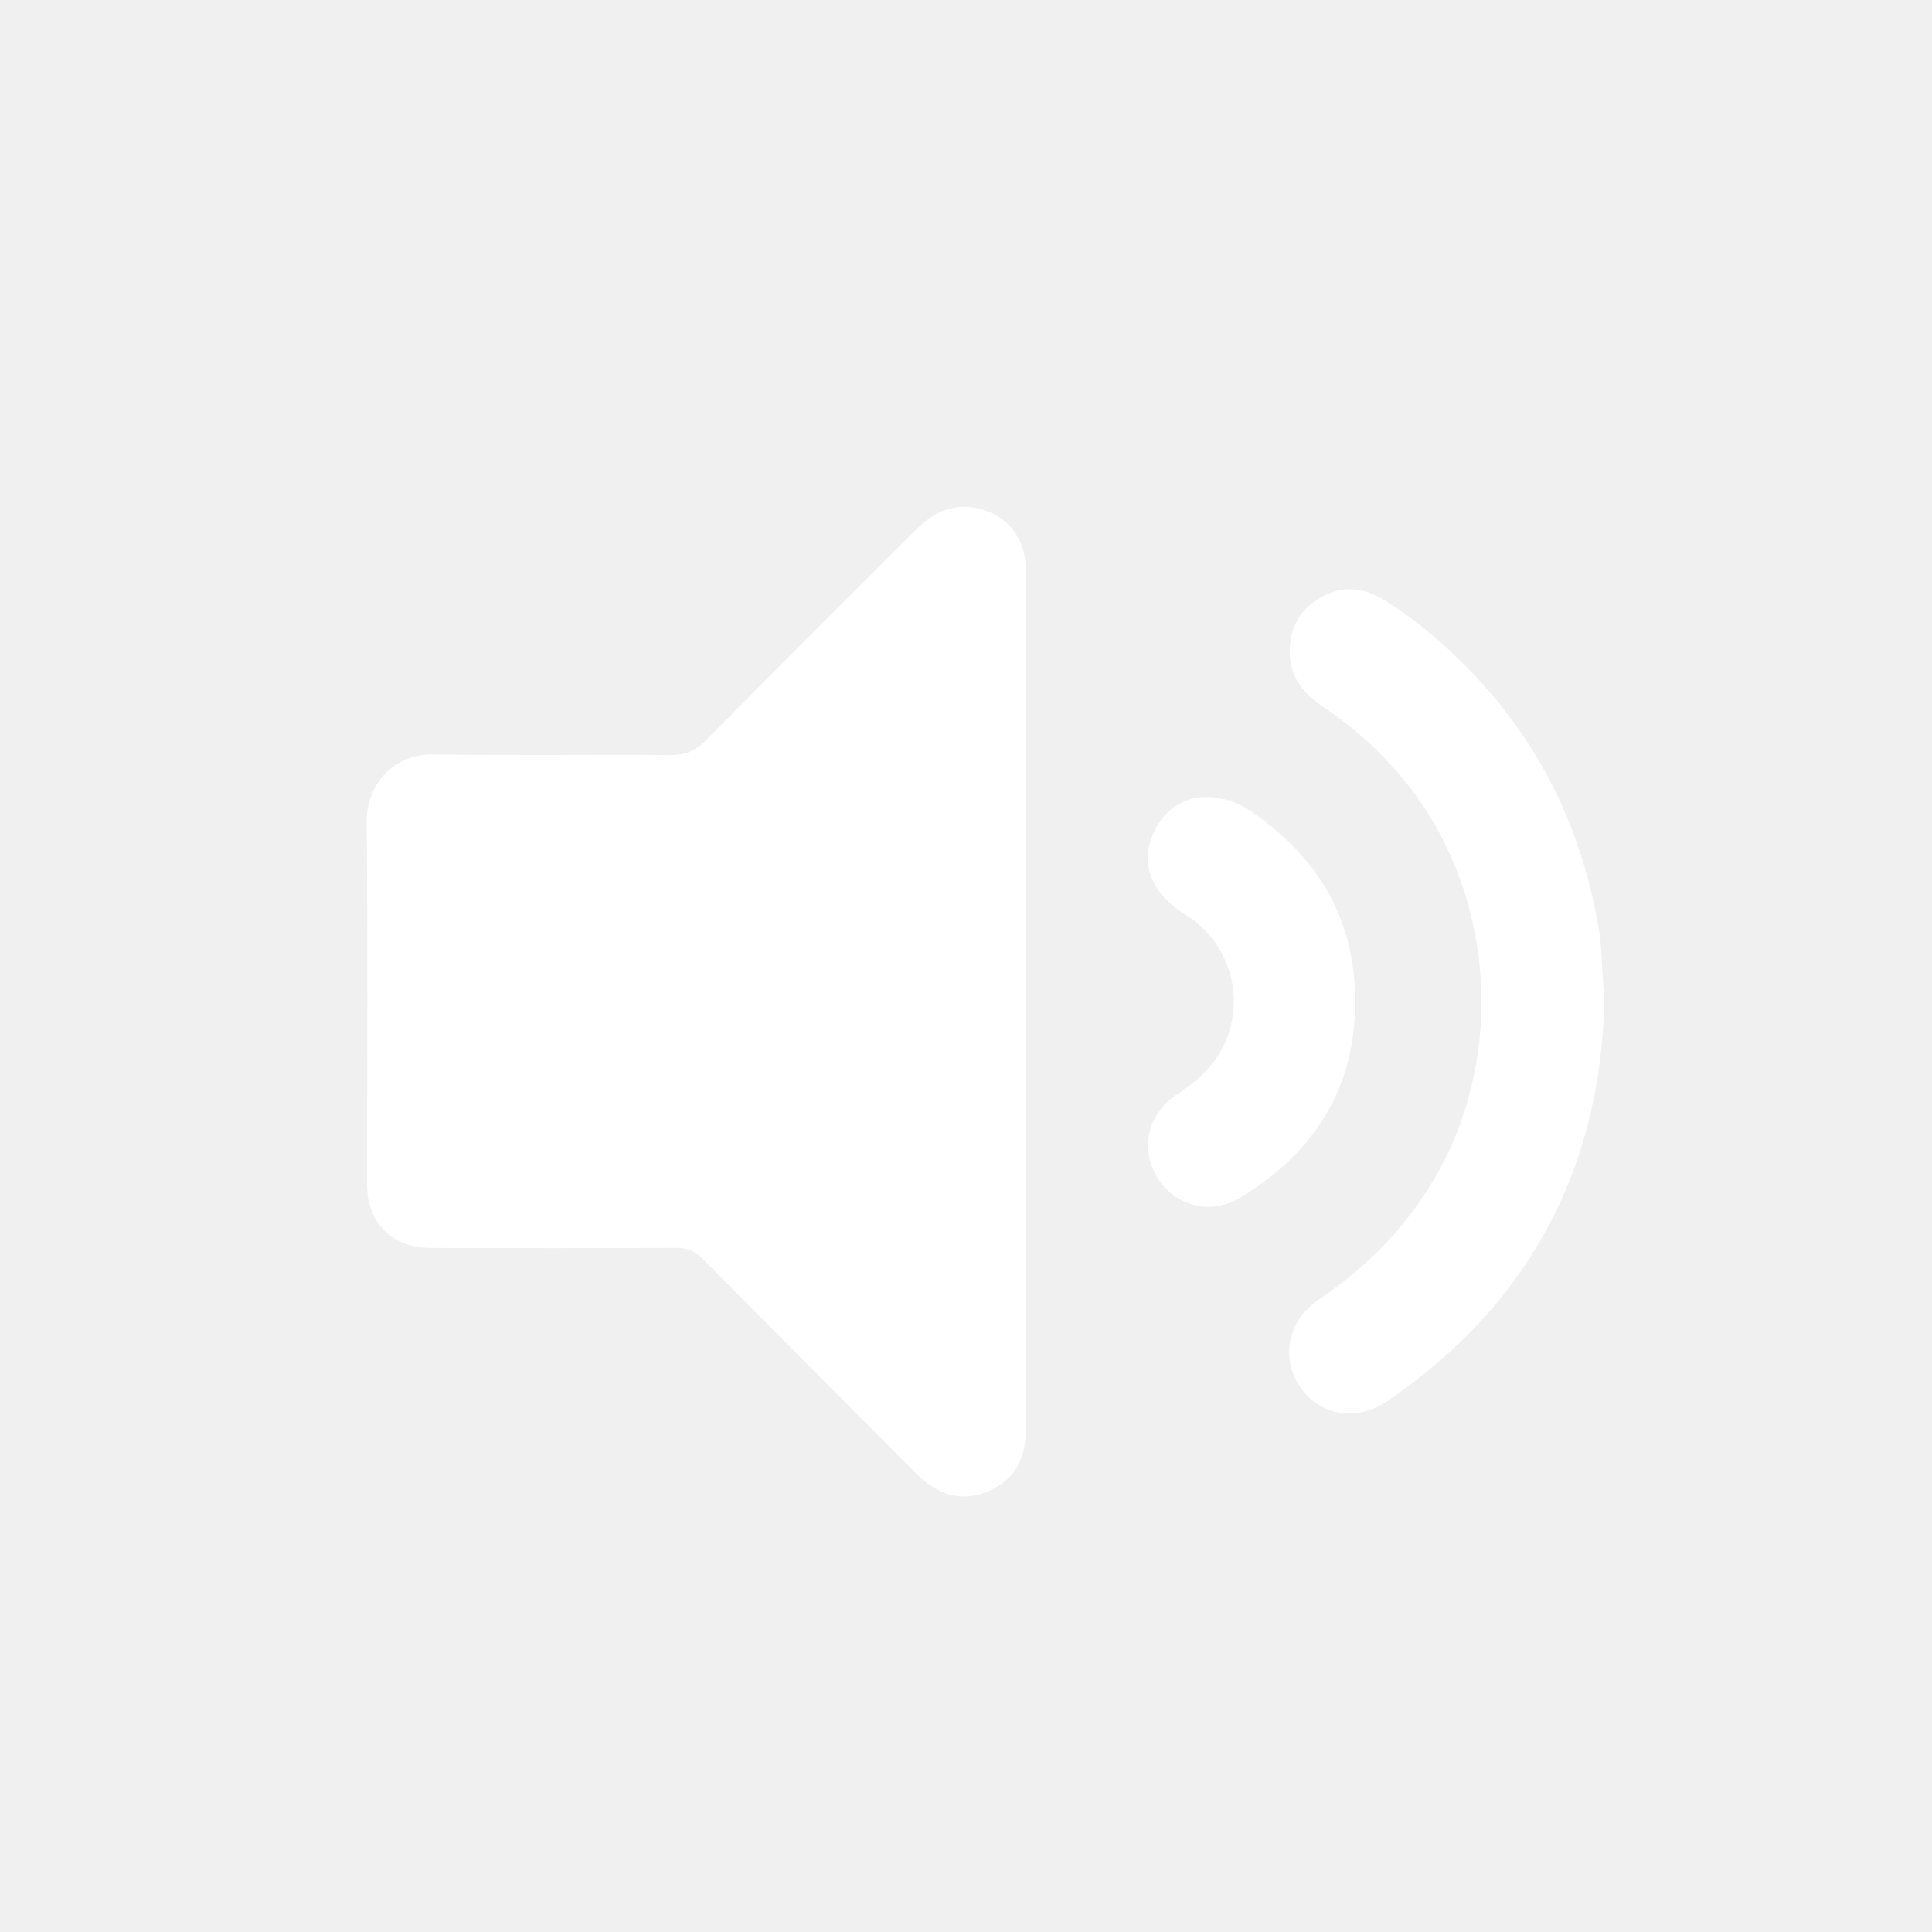
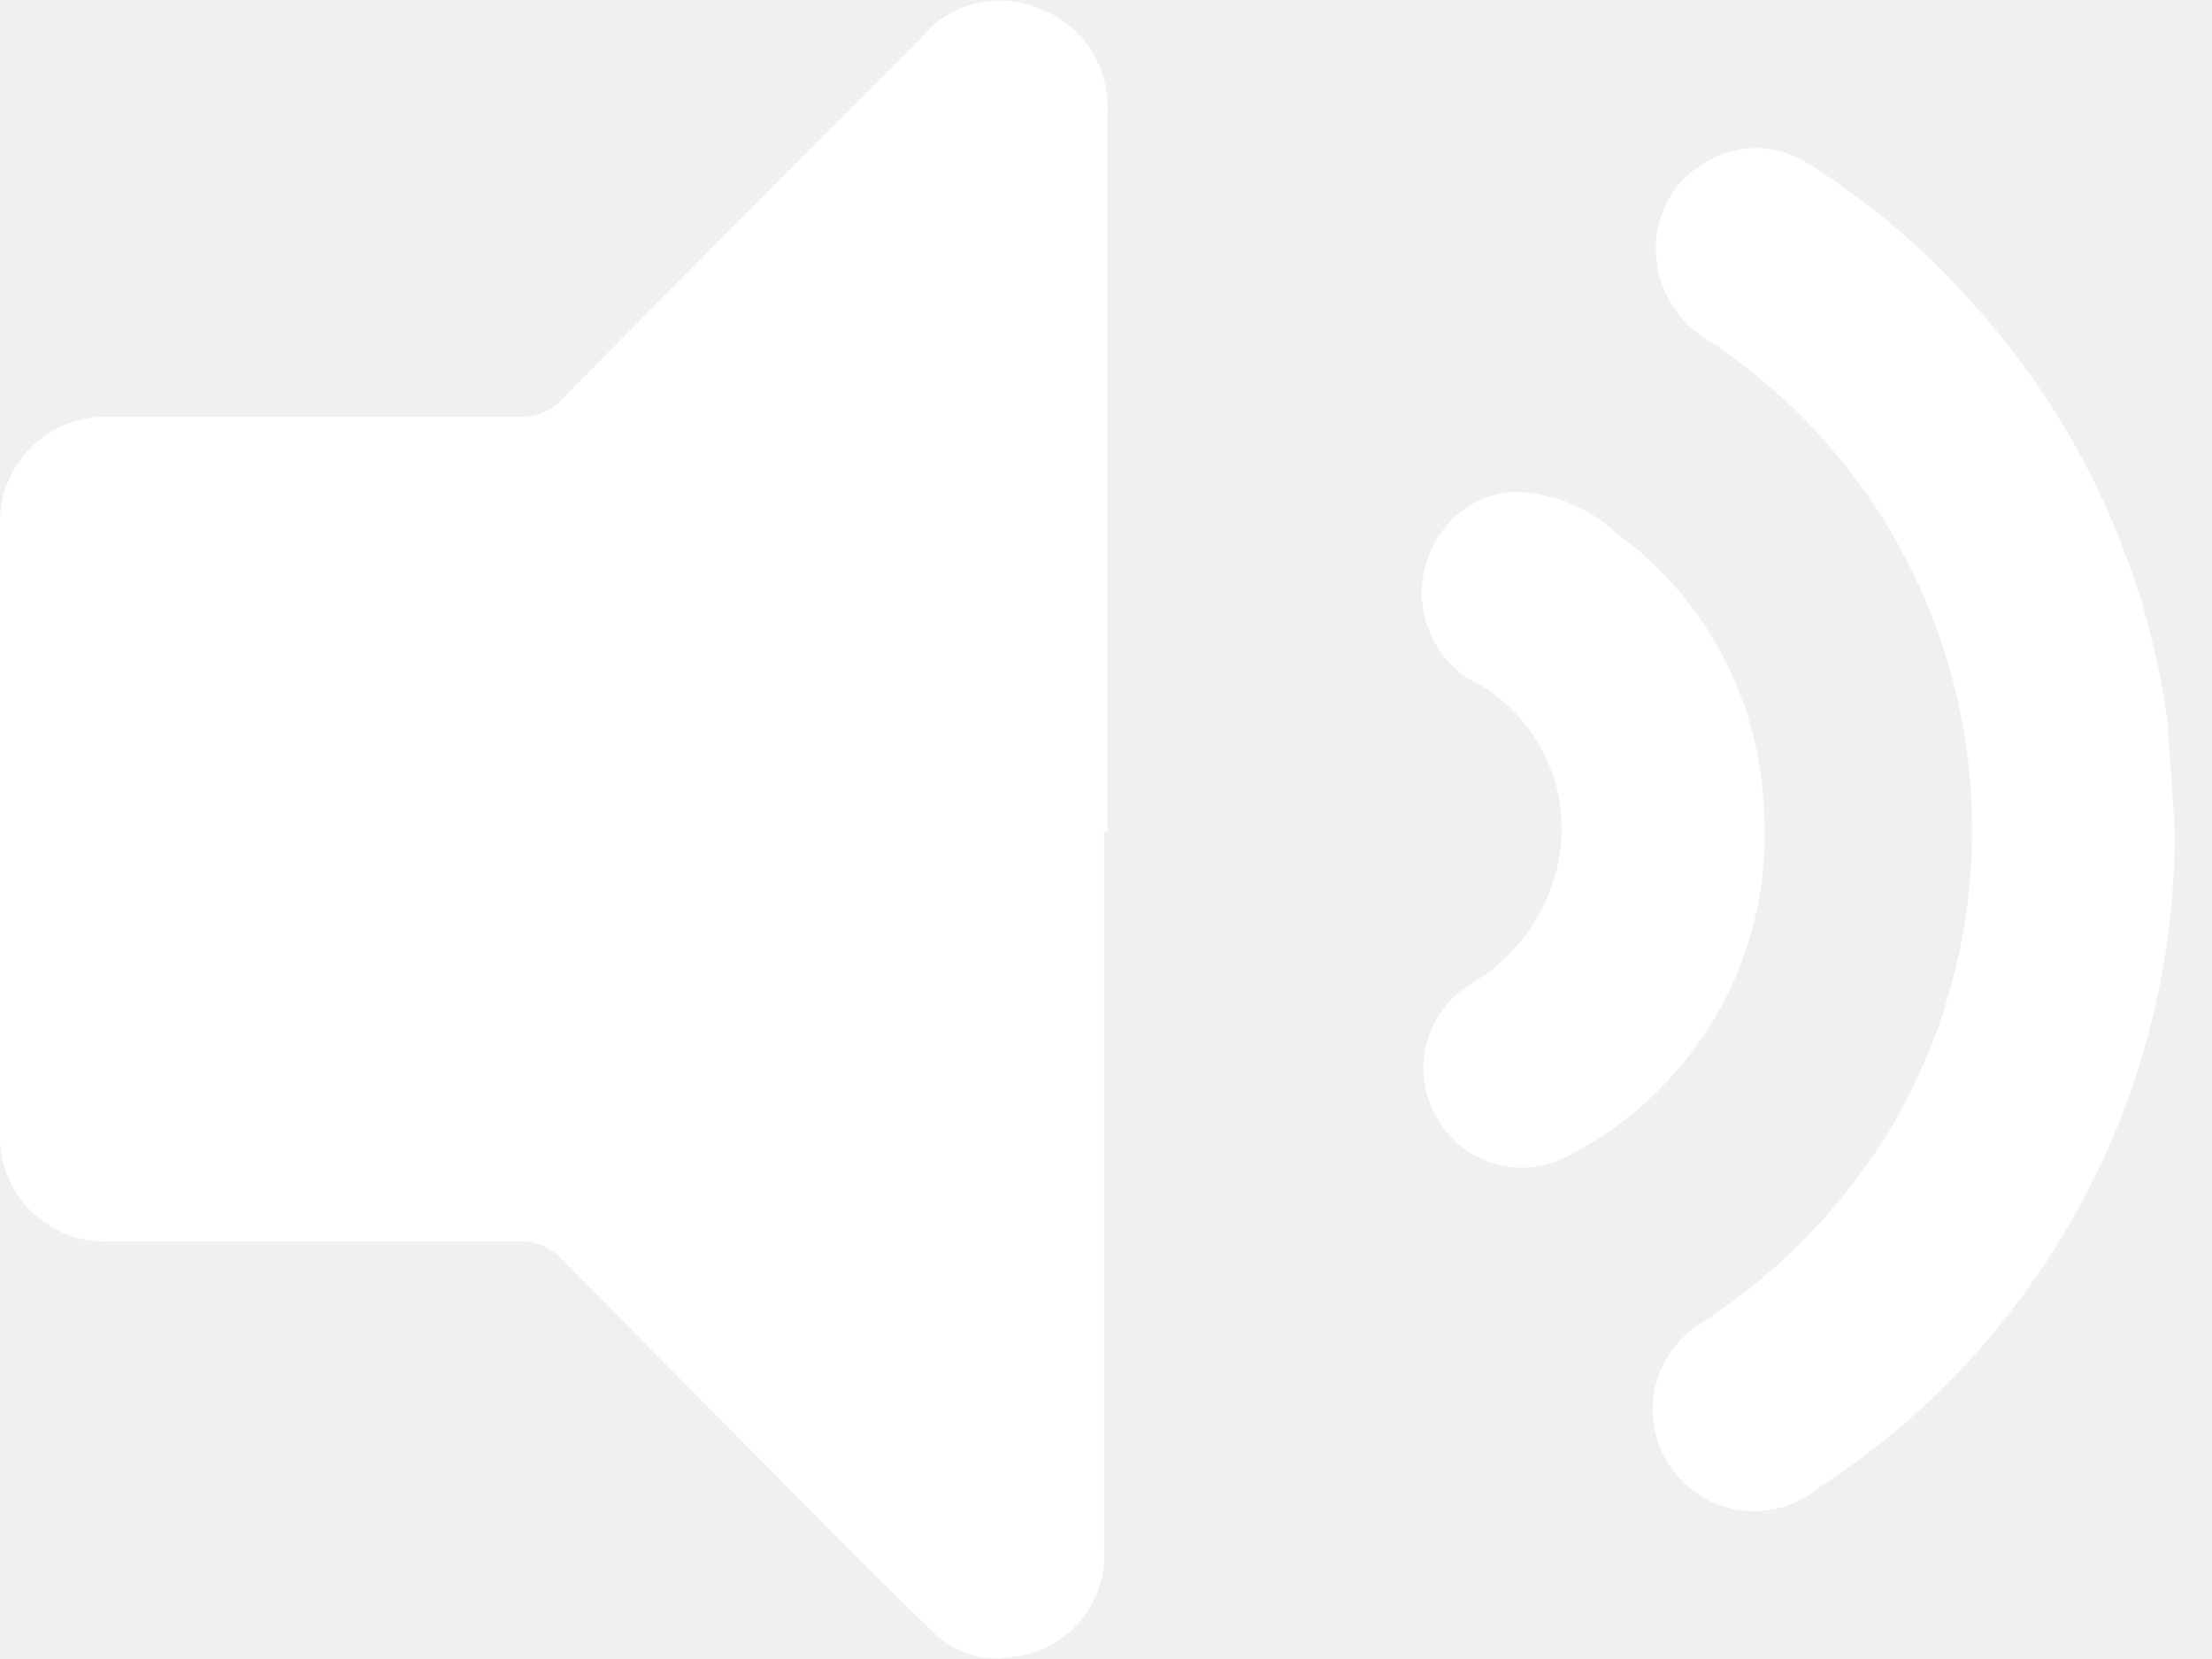
- <svg xmlns="http://www.w3.org/2000/svg" version="1.1" id="圖層_1" x="0px" y="0px" viewBox="0 0 800 800" style="enable-background:new 0 0 800 800;" xml:space="preserve">
-   <style type="text/css">
- 	.st0{fill:#FFFFFF;}
- </style>
-   <g>
-     <path class="st0" d="M424.77,414.84c0,58.83-0.07,117.65,0.06,176.48c0.03,12.01-4.24,21.27-15.49,26.12   c-11.56,4.99-21.41,1.28-29.92-7.27c-29.51-29.64-59.08-59.21-88.5-88.95c-3.2-3.24-6.44-4.52-10.96-4.5   c-33.82,0.16-67.65,0.14-101.47,0.04c-13.38-0.04-22.49-6.75-25.65-18.72c-0.71-2.69-0.81-5.6-0.81-8.41   c-0.03-49.83,0.28-99.66-0.18-149.48c-0.13-14.61,10.46-28.04,27.81-27.76c32.65,0.53,65.31,0.04,97.97,0.27   c5.92,0.04,10.19-1.55,14.45-5.87c28.78-29.18,57.87-58.07,86.83-87.08c6.8-6.82,14.48-11.23,24.53-9.49   c12.82,2.23,21.16,11.9,21.3,25.14c0.18,16.33,0.05,32.66,0.05,48.99c0,43.5,0,86.99,0,130.49   C424.78,414.84,424.78,414.84,424.77,414.84z" />
-     <path class="st0" d="M664.32,415.21c-1.9,69.87-31.62,124.99-89.58,164.81c-12.76,8.77-27.85,6.39-36.18-5.43   c-8.39-11.91-5.5-27.68,7.37-36.35c19.08-12.86,34.93-28.63,46.92-48.35c30.44-50.06,26.8-117.27-8.92-163.65   c-10.17-13.2-22.24-24.27-36.03-33.55c-7.95-5.35-13.68-12.02-13.86-22.32c-0.18-10.35,4.25-18.1,13.05-23.07   c8.72-4.92,17.5-4.15,26.03,1.14c14.41,8.94,27.03,19.97,38.54,32.35c28.47,30.61,44.85,66.92,51,108.06   c0.1,0.66,0.13,1.33,0.17,1.99C663.33,398.8,663.81,406.77,664.32,415.21z" />
-     <path class="st0" d="M498.04,330c12.34-0.2,19.21,5.15,25.9,10.28c22.3,17.12,35.41,39.57,37.01,67.92   c2.19,39.05-14.68,68.12-47.83,87.94c-12.12,7.25-26.85,3.09-33.96-8.72c-7.29-12.1-3.85-26.49,8.39-34.41   c10.39-6.72,18.61-15.07,21.89-27.43c4.85-18.25-2.74-37.14-18.92-47.1c-14.21-8.74-18.82-21.58-12.4-34.59   C482.82,334.34,490.99,330.48,498.04,330z" />
-   </g>
+ <svg xmlns="http://www.w3.org/2000/svg" id="圖層_1" data-name="圖層 1" viewBox="0 0 32.7 24.52">
+   <defs>
+     <style>.cls-1{fill:#fff;}</style>
+   </defs>
+   <path class="cls-1" d="M32.15,12.29A11.55,11.55,0,0,1,26.88,22a1.5,1.5,0,1,1-1.7-2.46,9,9,0,0,0,2.76-2.84,8.69,8.69,0,0,0-.52-9.64,8.82,8.82,0,0,0-2.12-2,1.58,1.58,0,0,1-.82-1.32,1.44,1.44,0,0,1,.77-1.36,1.42,1.42,0,0,1,1.53.07,11.23,11.23,0,0,1,2.27,1.91,11.54,11.54,0,0,1,3,6.36.45.45,0,0,1,0,.11C32.09,11.32,32.12,11.79,32.15,12.29Z" />
+   <path class="cls-1" d="M22.36,7.27a2.27,2.27,0,0,1,1.53.61,5.28,5.28,0,0,1,2.18,4,5.33,5.33,0,0,1-2.82,5.17,1.44,1.44,0,0,1-2-.51,1.46,1.46,0,0,1,.5-2A2.71,2.71,0,0,0,23,12.9a2.48,2.48,0,0,0-1.11-2.77,1.5,1.5,0,0,1-.73-2A1.42,1.42,0,0,1,22.36,7.27Z" />
+   <path class="cls-1" d="M16.32,12.29V22.83A1.52,1.52,0,0,1,15,24.49a1.32,1.32,0,0,1-1.21-.37c-.56-.53-1.09-1.07-1.64-1.62L8.31,18.62a.83.83,0,0,0-.65-.27h-6A1.55,1.55,0,0,1,0,16.86V7.75A1.56,1.56,0,0,1,1.53,6.16H7.65a.82.82,0,0,0,.66-.26c1.76-1.79,3.53-3.56,5.3-5.33A1.49,1.49,0,0,1,15.37.13a1.54,1.54,0,0,1,1,1.55V12.29Z" />
</svg>
